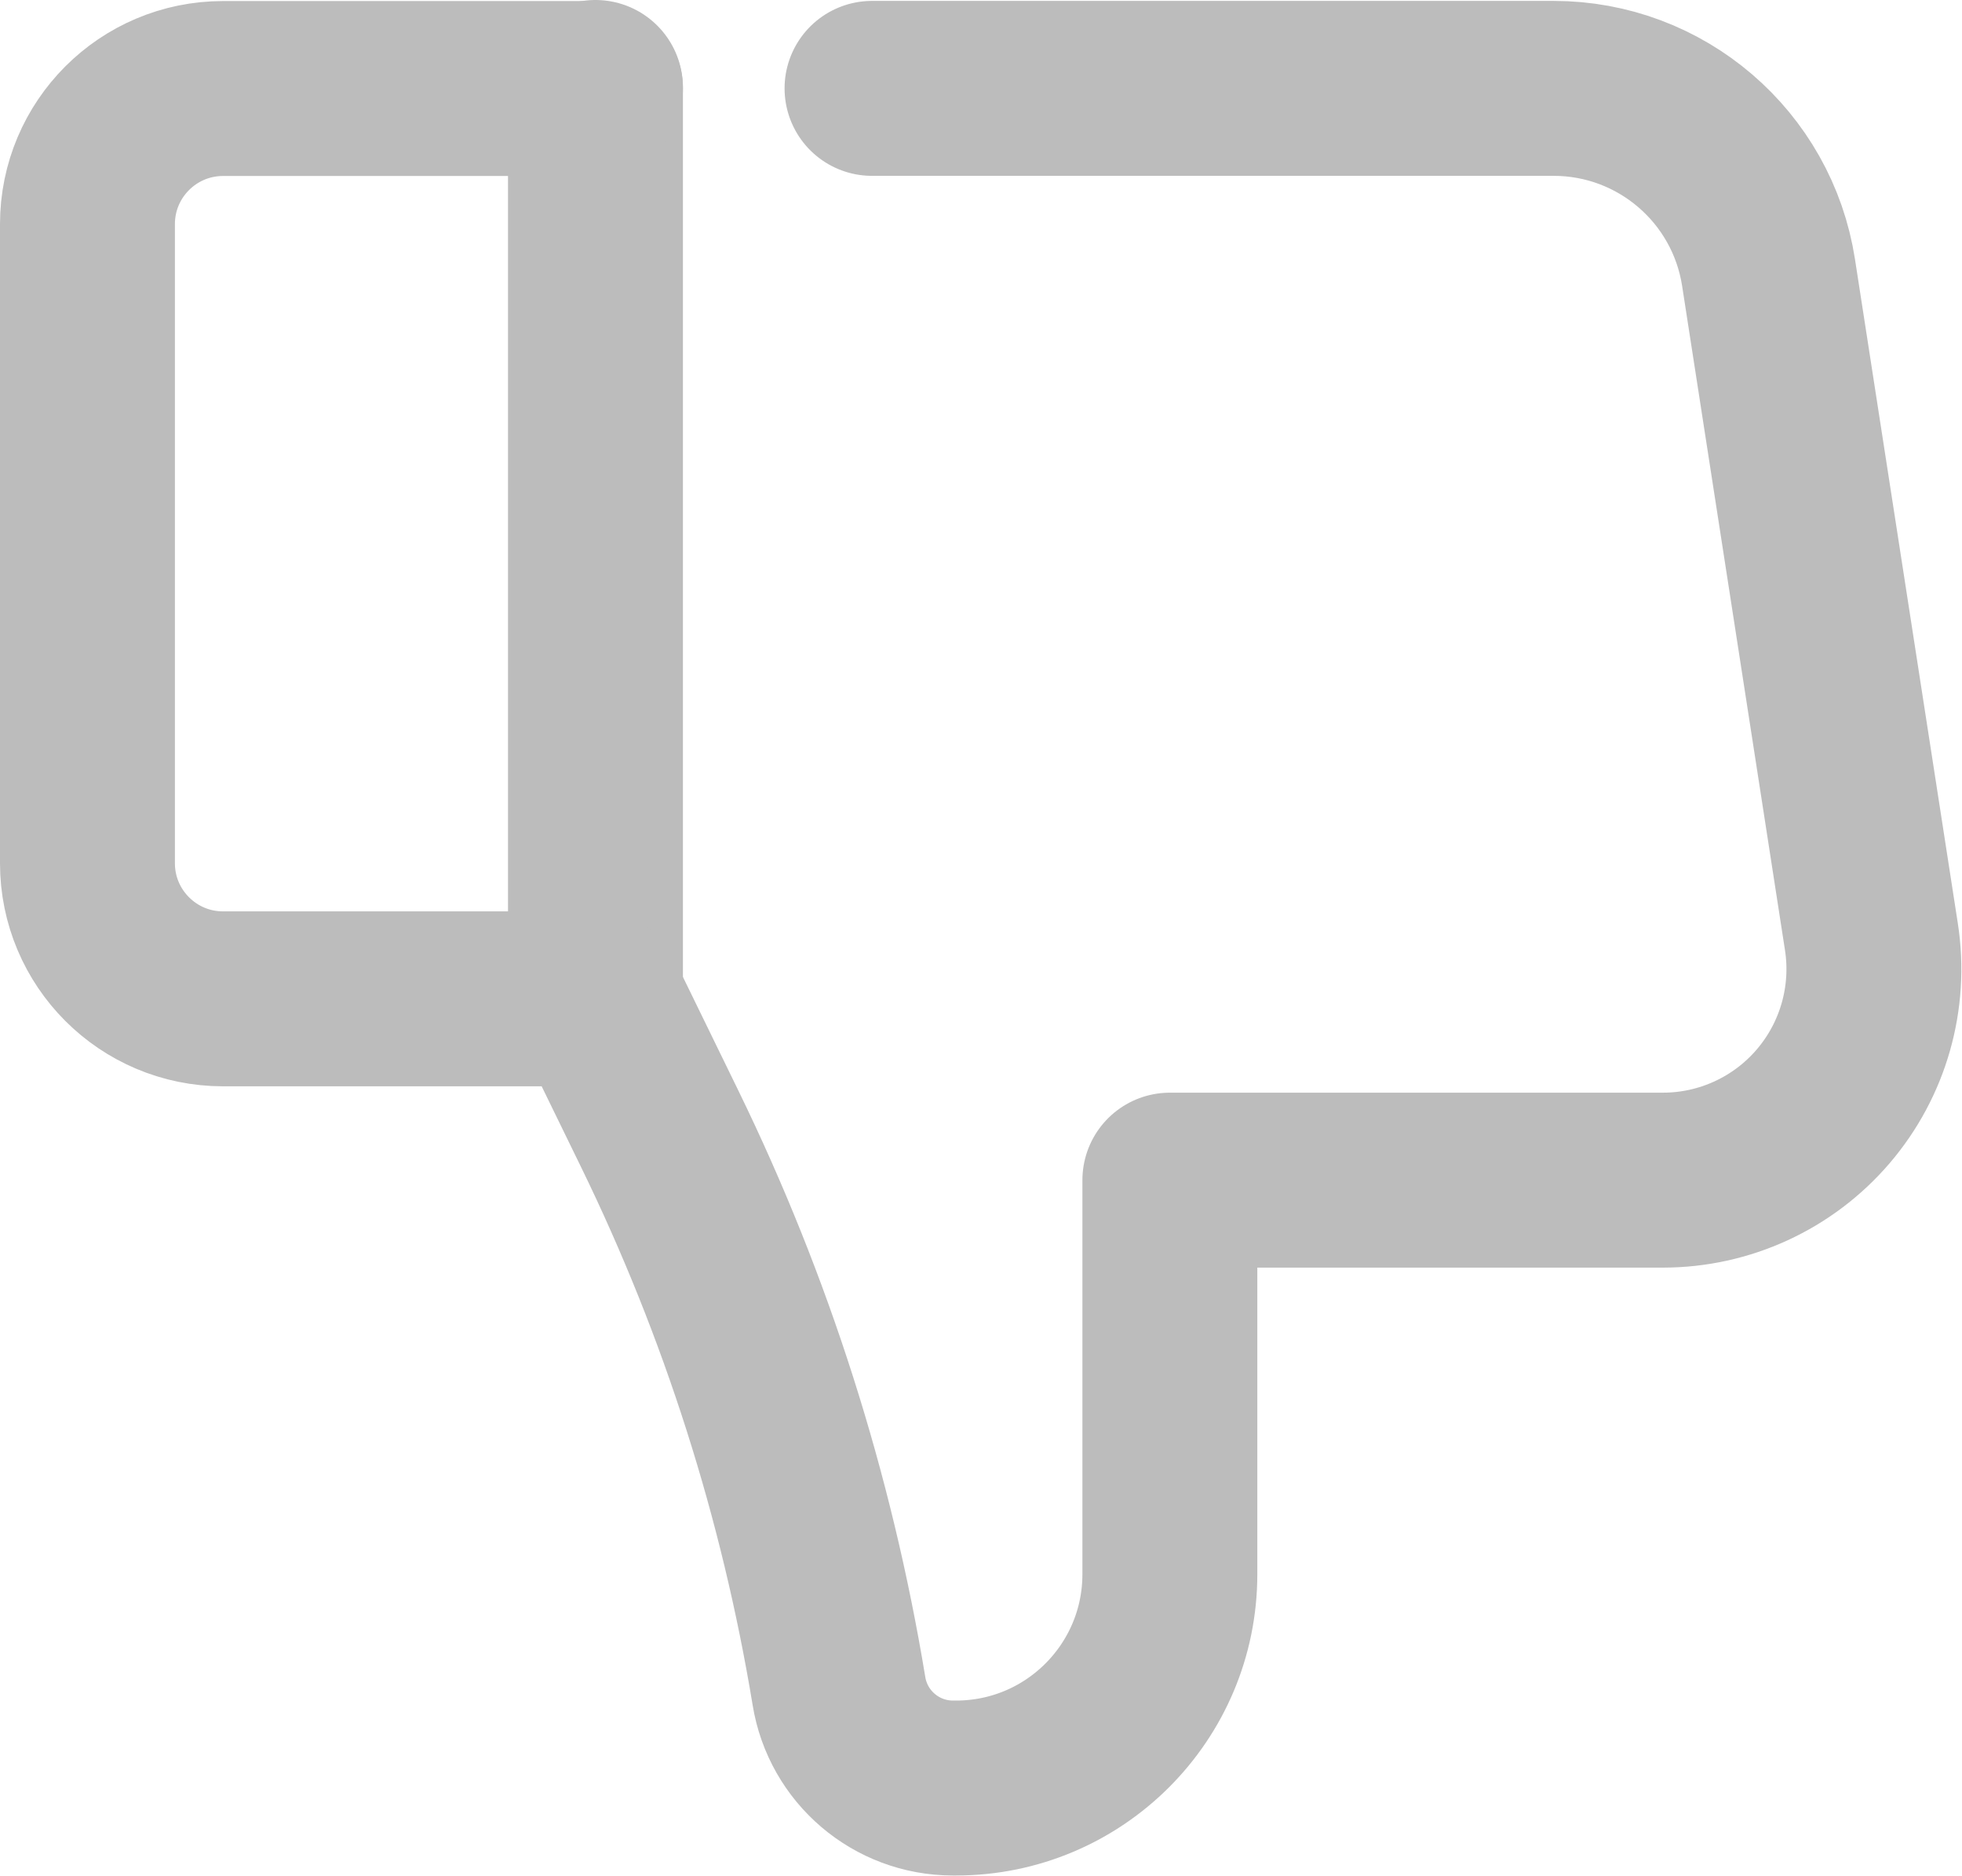
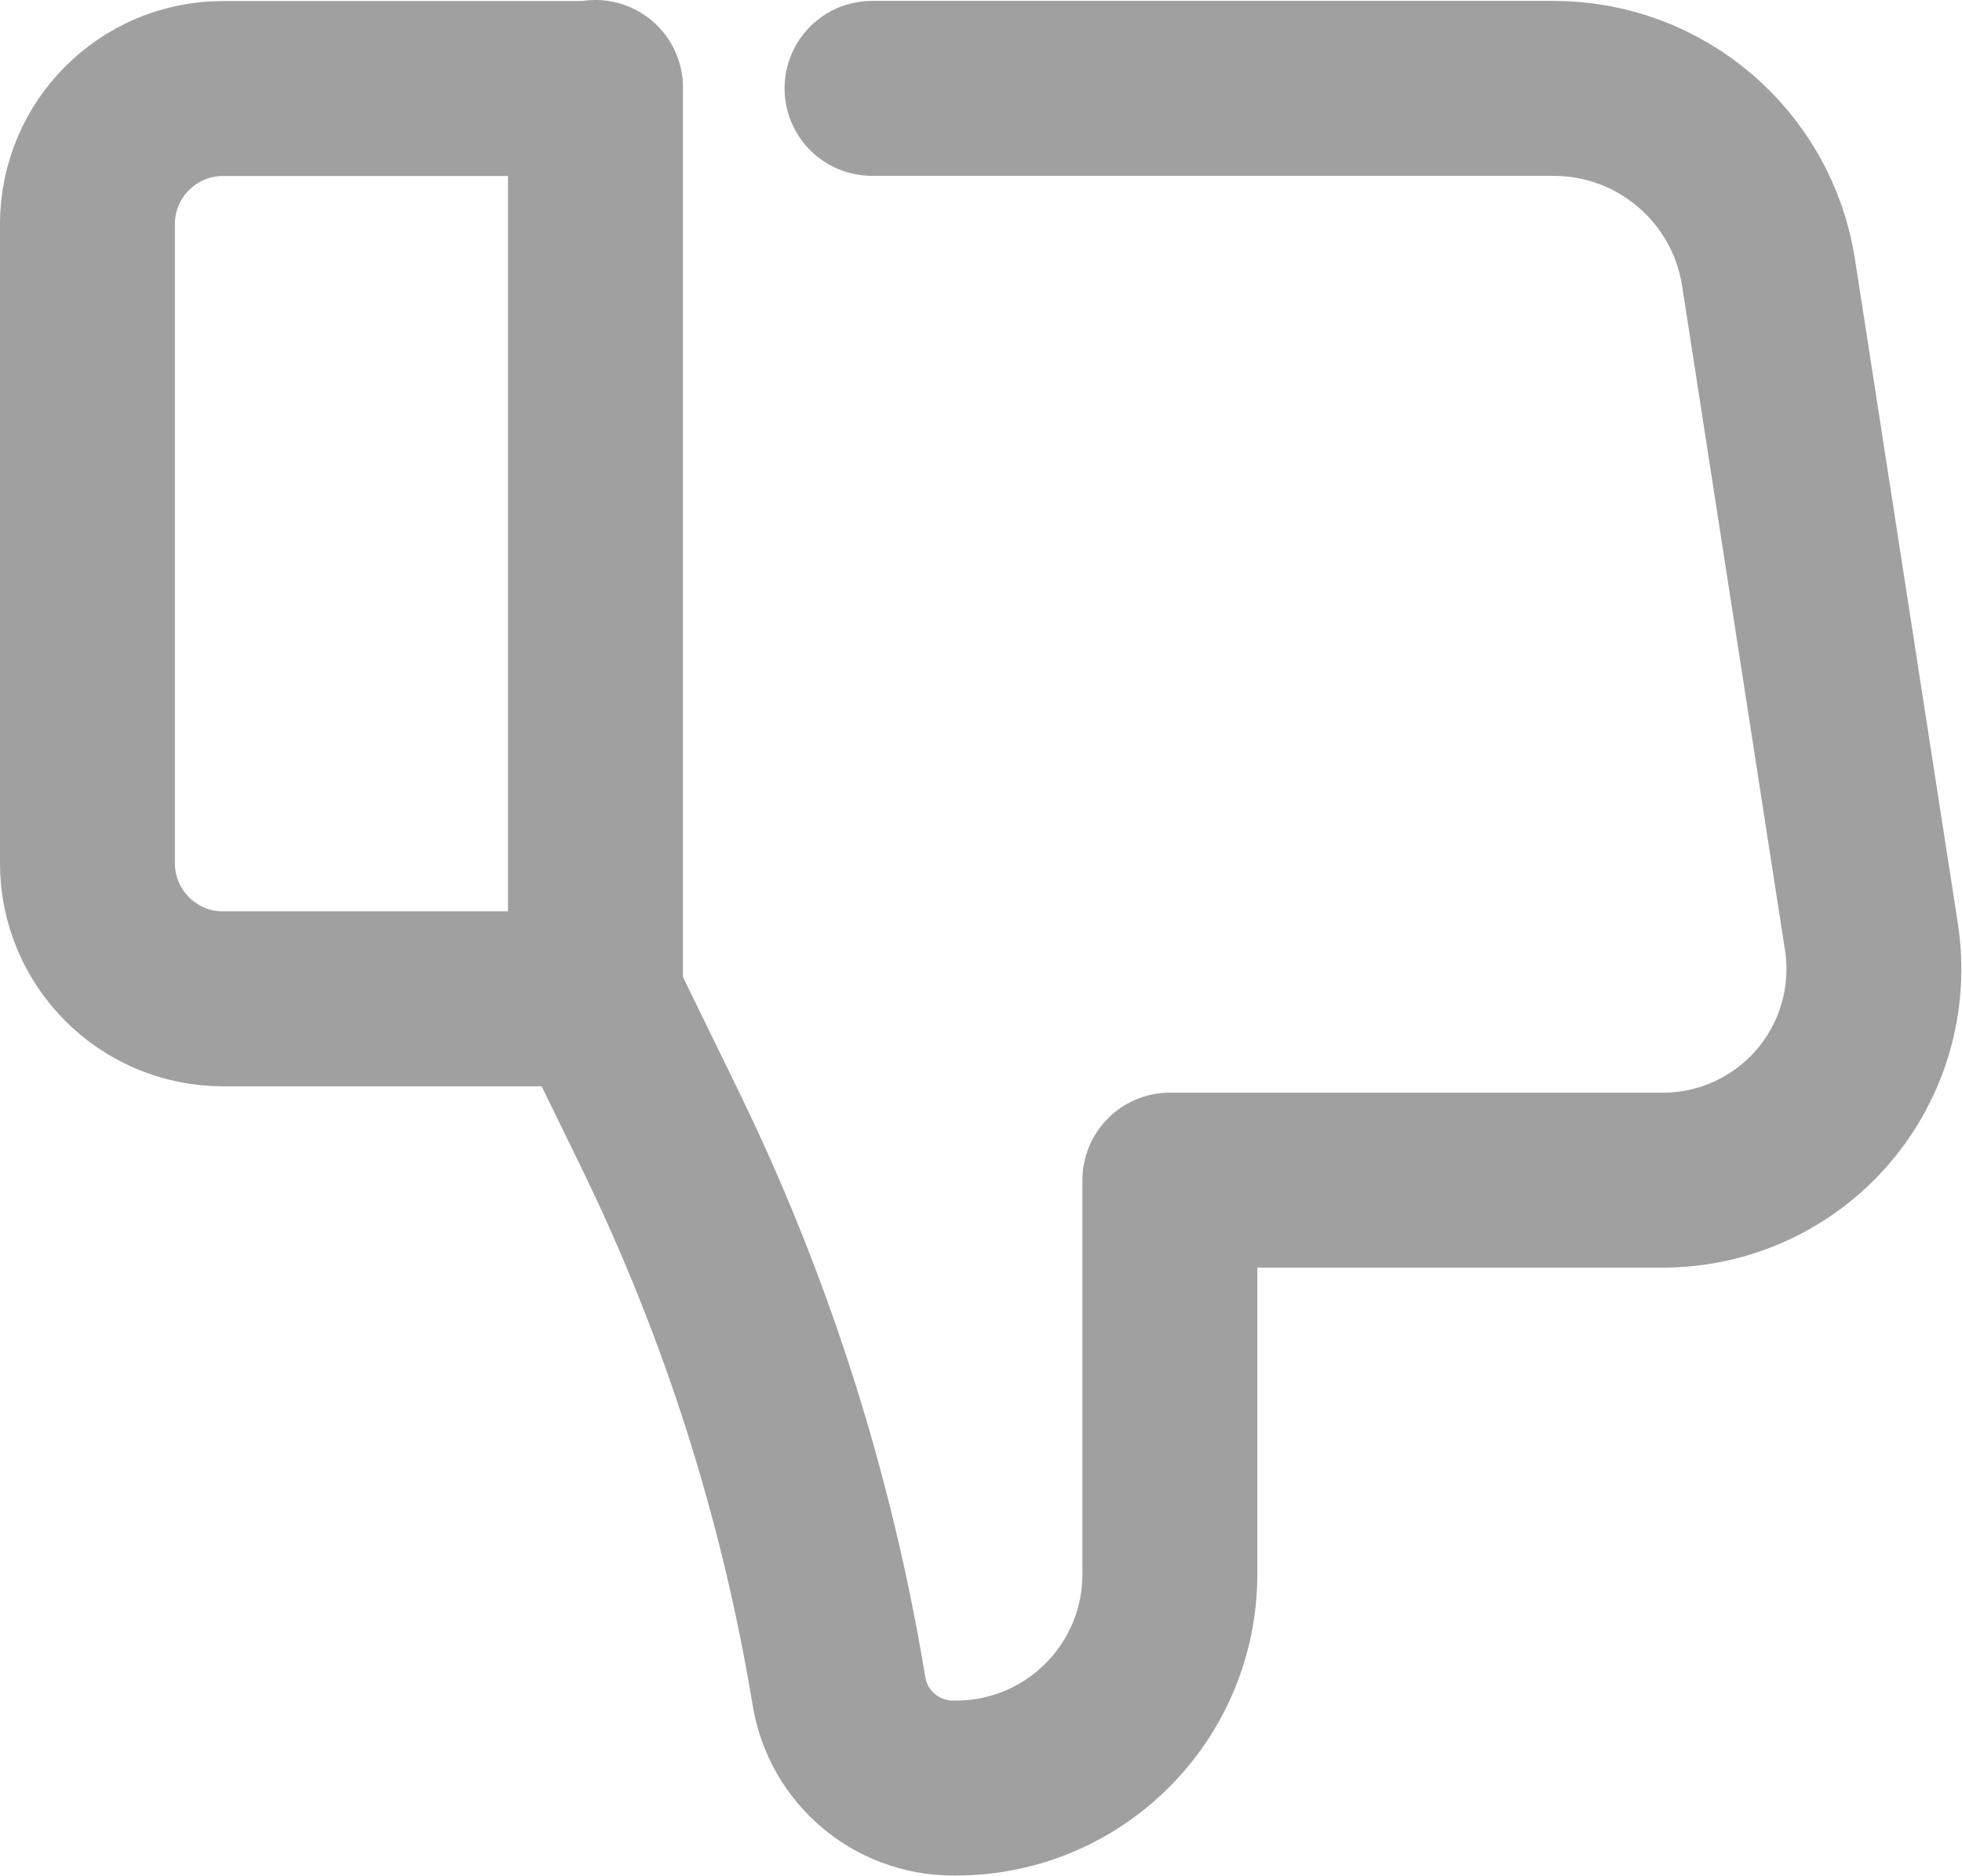
<svg xmlns="http://www.w3.org/2000/svg" width="28.043" height="26.8" viewBox="0 0 28.043 26.8">
  <defs>
    <style>
-             .cls-1{fill:none;stroke:#bcbcbc;stroke-linecap:round;stroke-linejoin:round;stroke-width:2.5px}
+             .cls-1{fill:none;stroke:#a0a0a0;stroke-linecap:round;stroke-linejoin:round;stroke-width:2.5px}
        </style>
  </defs>
  <g id="ic_mydocs_bad" transform="translate(1.25 1.25)">
    <path id="선_62" d="M0 13.009L0 0" class="cls-1" transform="translate(7.261)" />
    <path id="패스_1417" d="M1316.9 364.285h9.743a3.108 3.108 0 0 1 3.071 2.632l1.47 9.491a3.016 3.016 0 0 1-2.98 3.479h-7.047v5.63a3.056 3.056 0 0 1-3.056 3.057h-.045a1.651 1.651 0 0 1-1.629-1.388 29.139 29.139 0 0 0-2.559-8.027l-.909-1.863h-5.335a1.938 1.938 0 0 1-1.938-1.938v-9.133a1.938 1.938 0 0 1 1.938-1.938h5.323" class="cls-1" transform="translate(-1305.686 -364.272)" />
  </g>
</svg>
